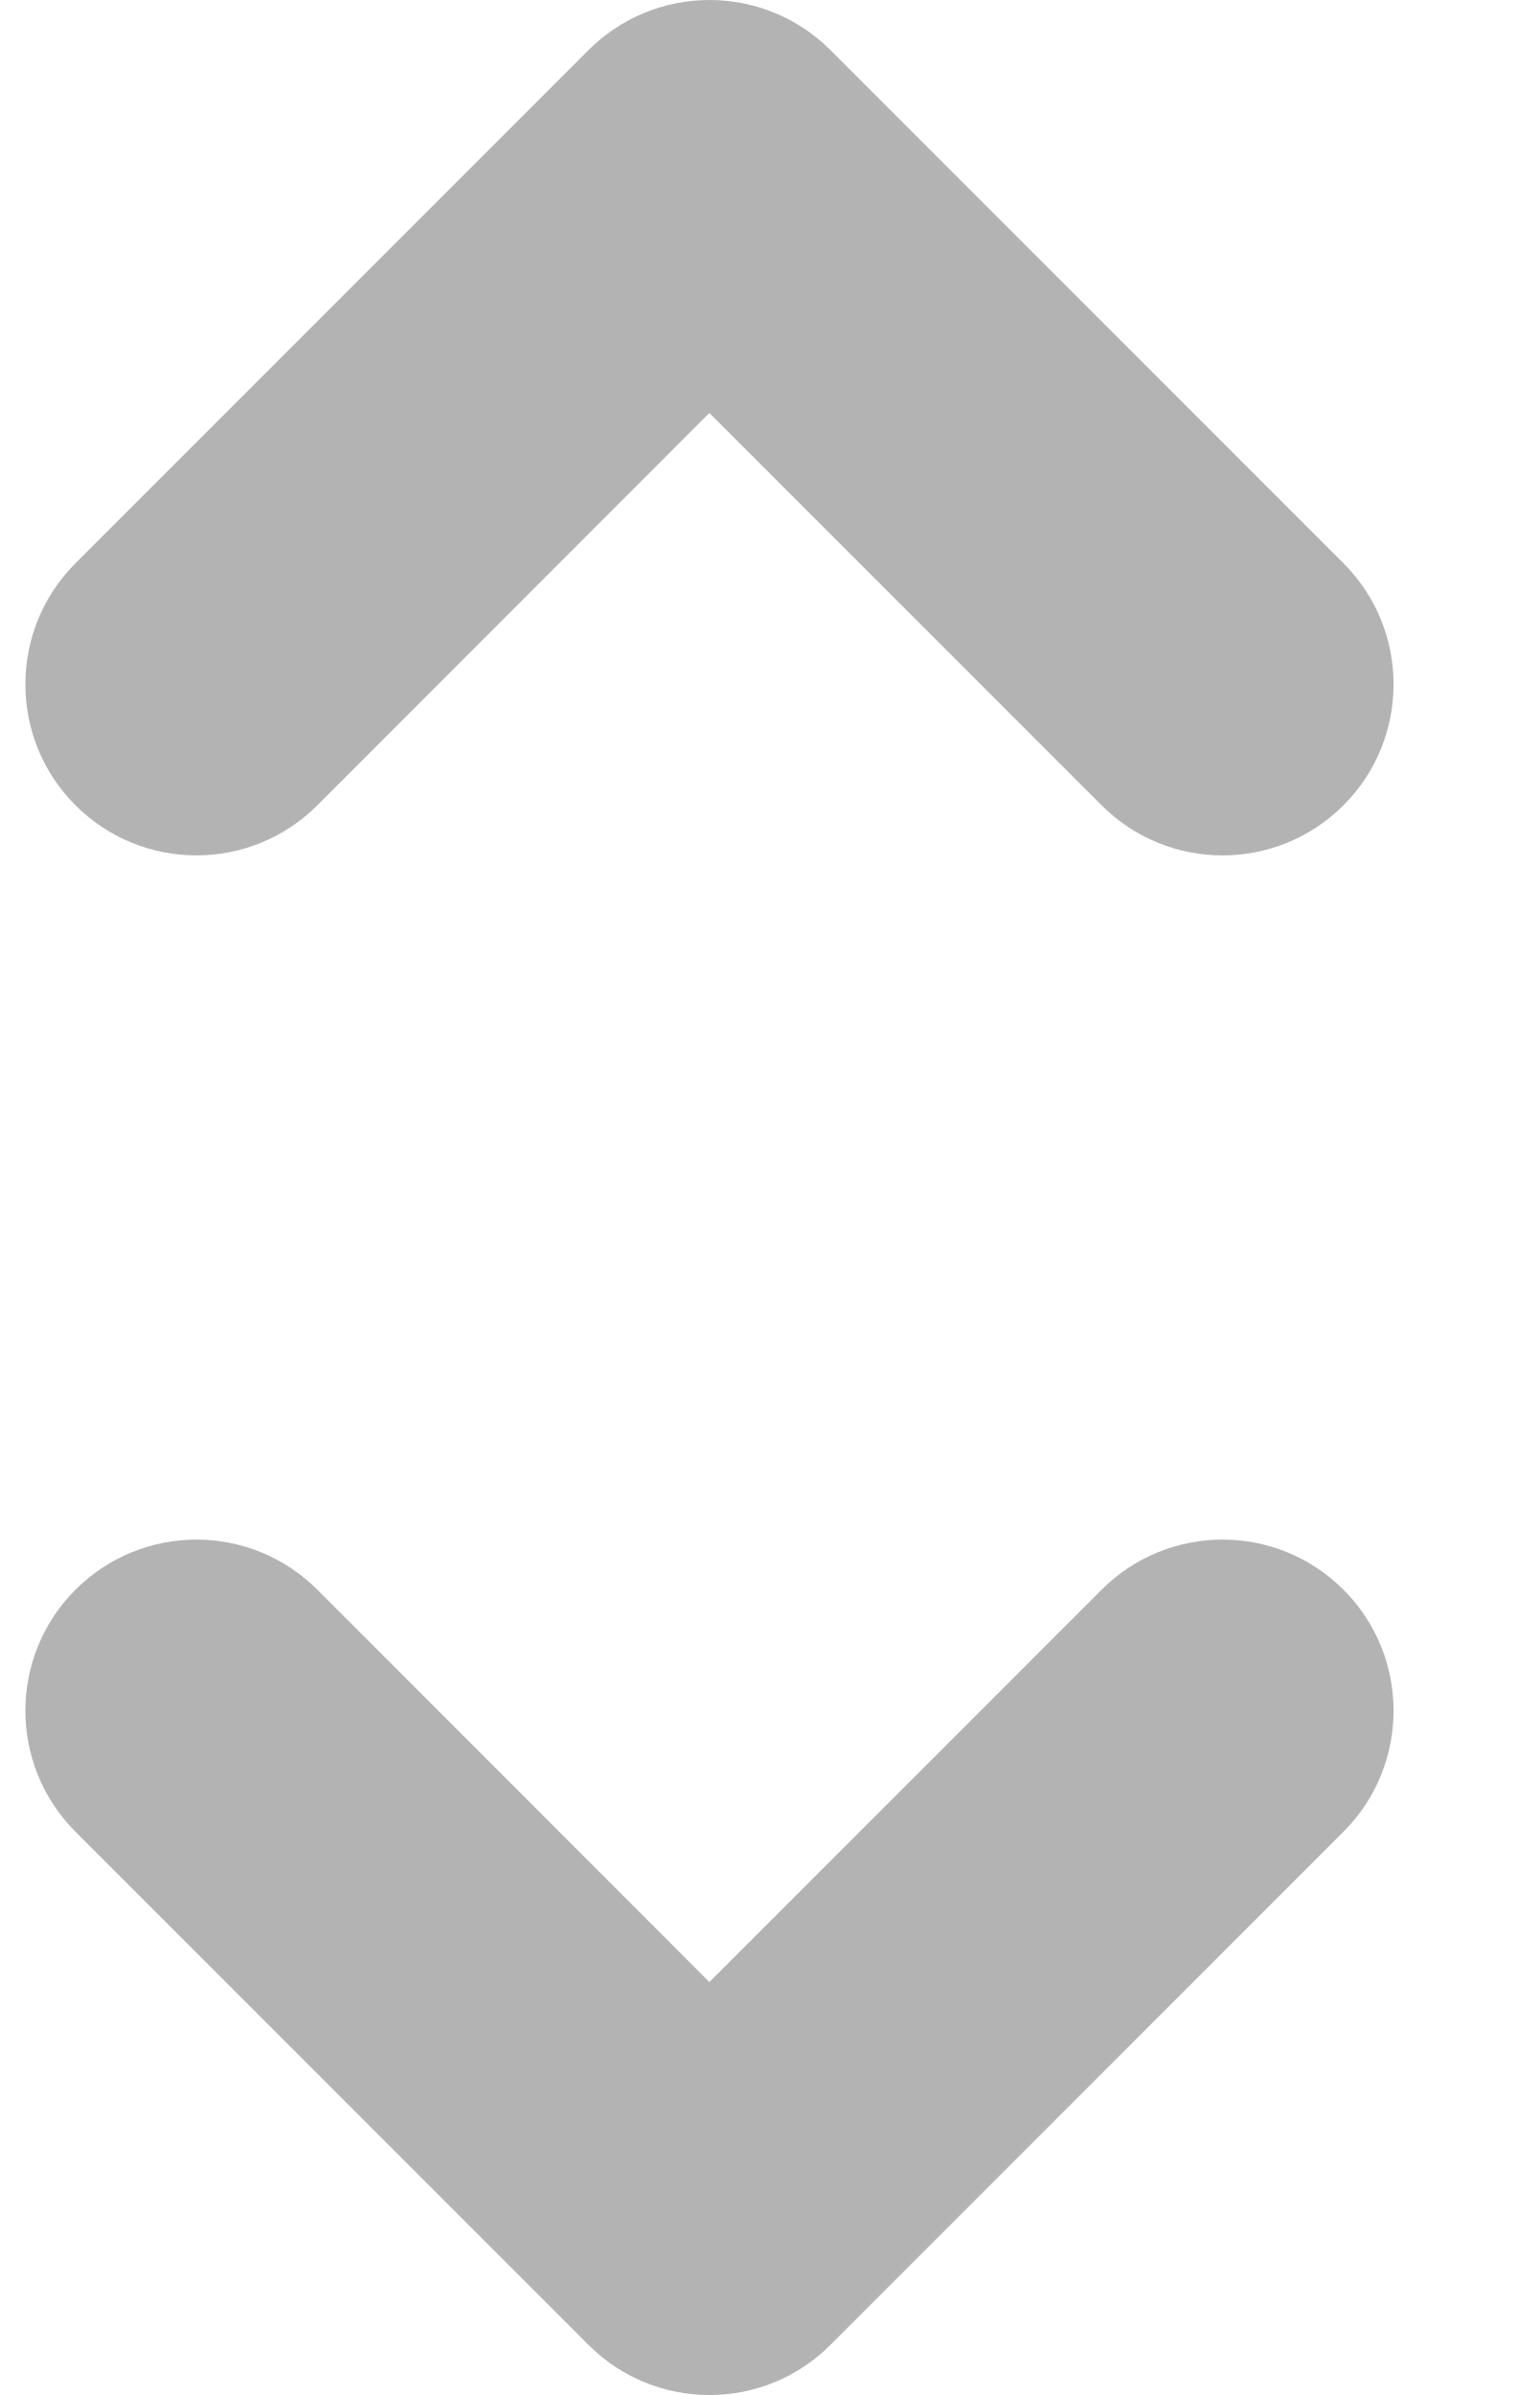
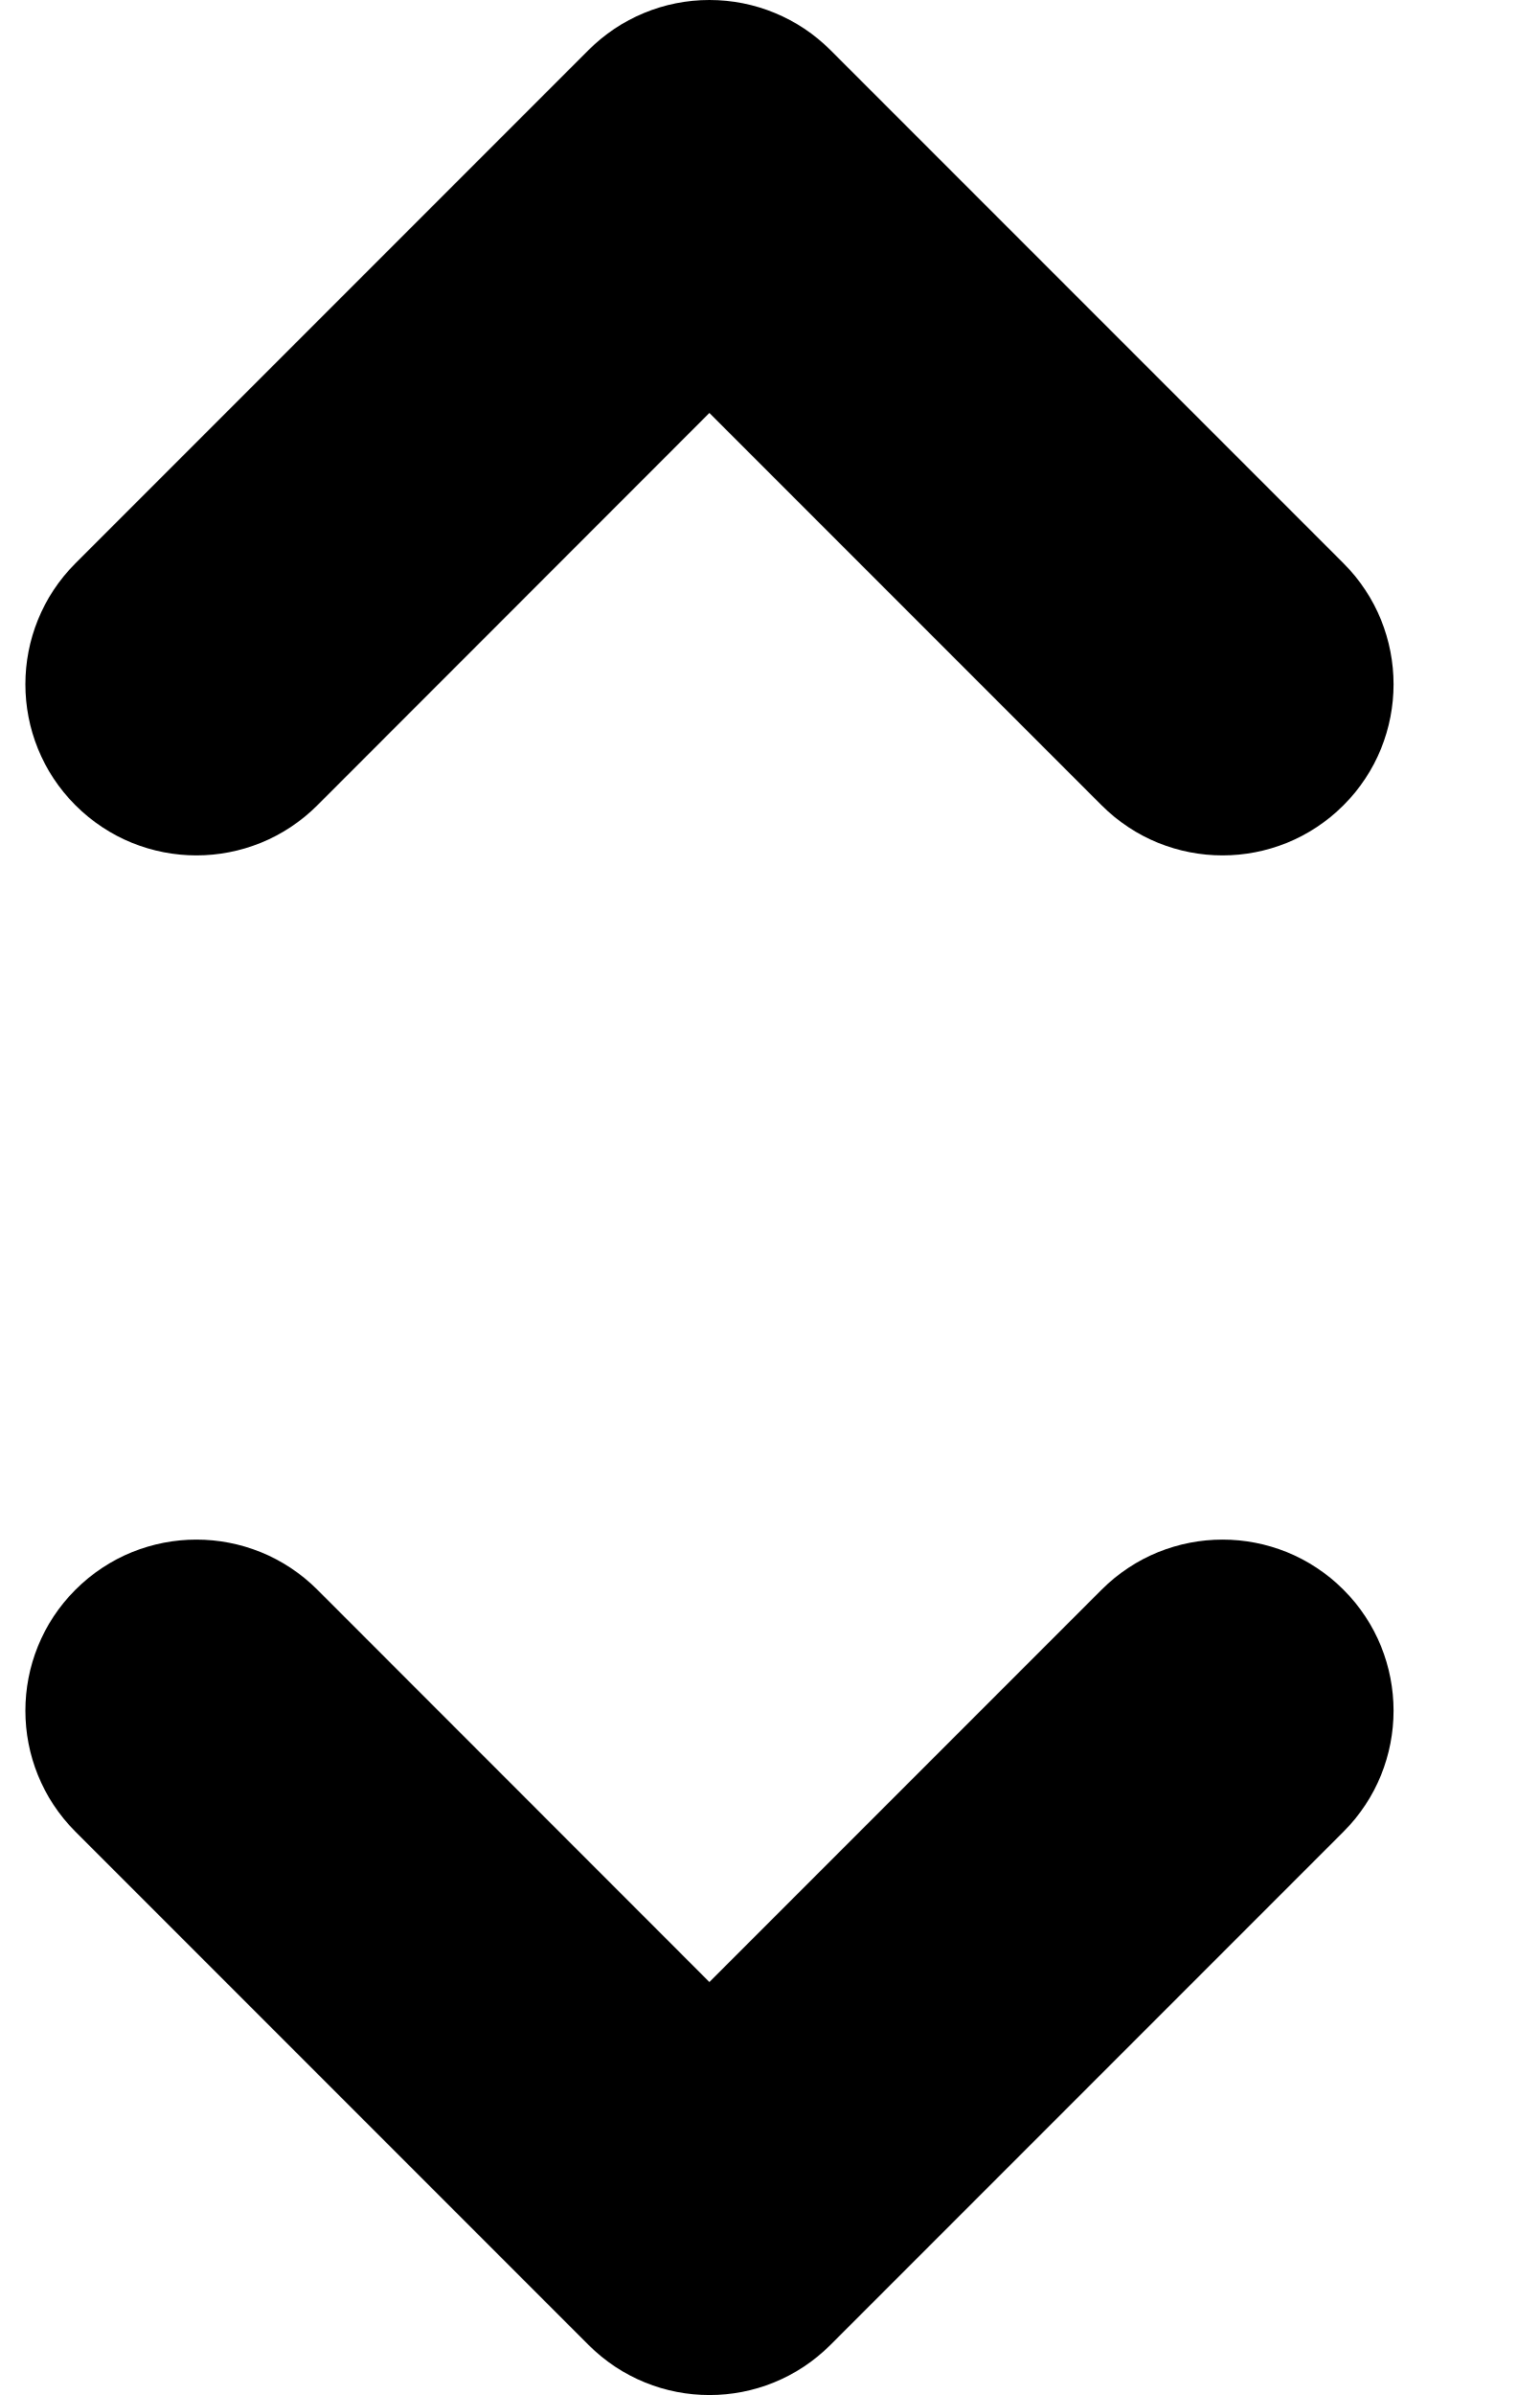
<svg xmlns="http://www.w3.org/2000/svg" width="9" height="14" viewBox="0 0 9 14" fill="none">
-   <path fill-rule="evenodd" clip-rule="evenodd" d="M4.148 0C4.414 5.96046e-08 4.668 0.105 4.856 0.293L7.856 3.293C8.246 3.683 8.246 4.317 7.856 4.707C7.465 5.098 6.832 5.098 6.441 4.707L4.148 2.414L1.856 4.707C1.465 5.098 0.832 5.098 0.441 4.707C0.051 4.317 0.051 3.683 0.441 3.293L3.441 0.293C3.629 0.105 3.883 0 4.148 0ZM0.441 9.293C0.832 8.902 1.465 8.902 1.856 9.293L4.148 11.586L6.441 9.293C6.832 8.902 7.465 8.902 7.856 9.293C8.246 9.683 8.246 10.317 7.856 10.707L4.856 13.707C4.465 14.098 3.832 14.098 3.441 13.707L0.441 10.707C0.051 10.317 0.051 9.683 0.441 9.293Z" fill="black" fill-opacity="0.3" />
+   <path fill-rule="evenodd" clip-rule="evenodd" d="M4.148 0C4.414 5.96046e-08 4.668 0.105 4.856 0.293L7.856 3.293C8.246 3.683 8.246 4.317 7.856 4.707C7.465 5.098 6.832 5.098 6.441 4.707L4.148 2.414L1.856 4.707C1.465 5.098 0.832 5.098 0.441 4.707C0.051 4.317 0.051 3.683 0.441 3.293L3.441 0.293C3.629 0.105 3.883 0 4.148 0ZM0.441 9.293C0.832 8.902 1.465 8.902 1.856 9.293L4.148 11.586L6.441 9.293C6.832 8.902 7.465 8.902 7.856 9.293C8.246 9.683 8.246 10.317 7.856 10.707L4.856 13.707C4.465 14.098 3.832 14.098 3.441 13.707L0.441 10.707C0.051 10.317 0.051 9.683 0.441 9.293Z" fill="currentColor" />
</svg>
